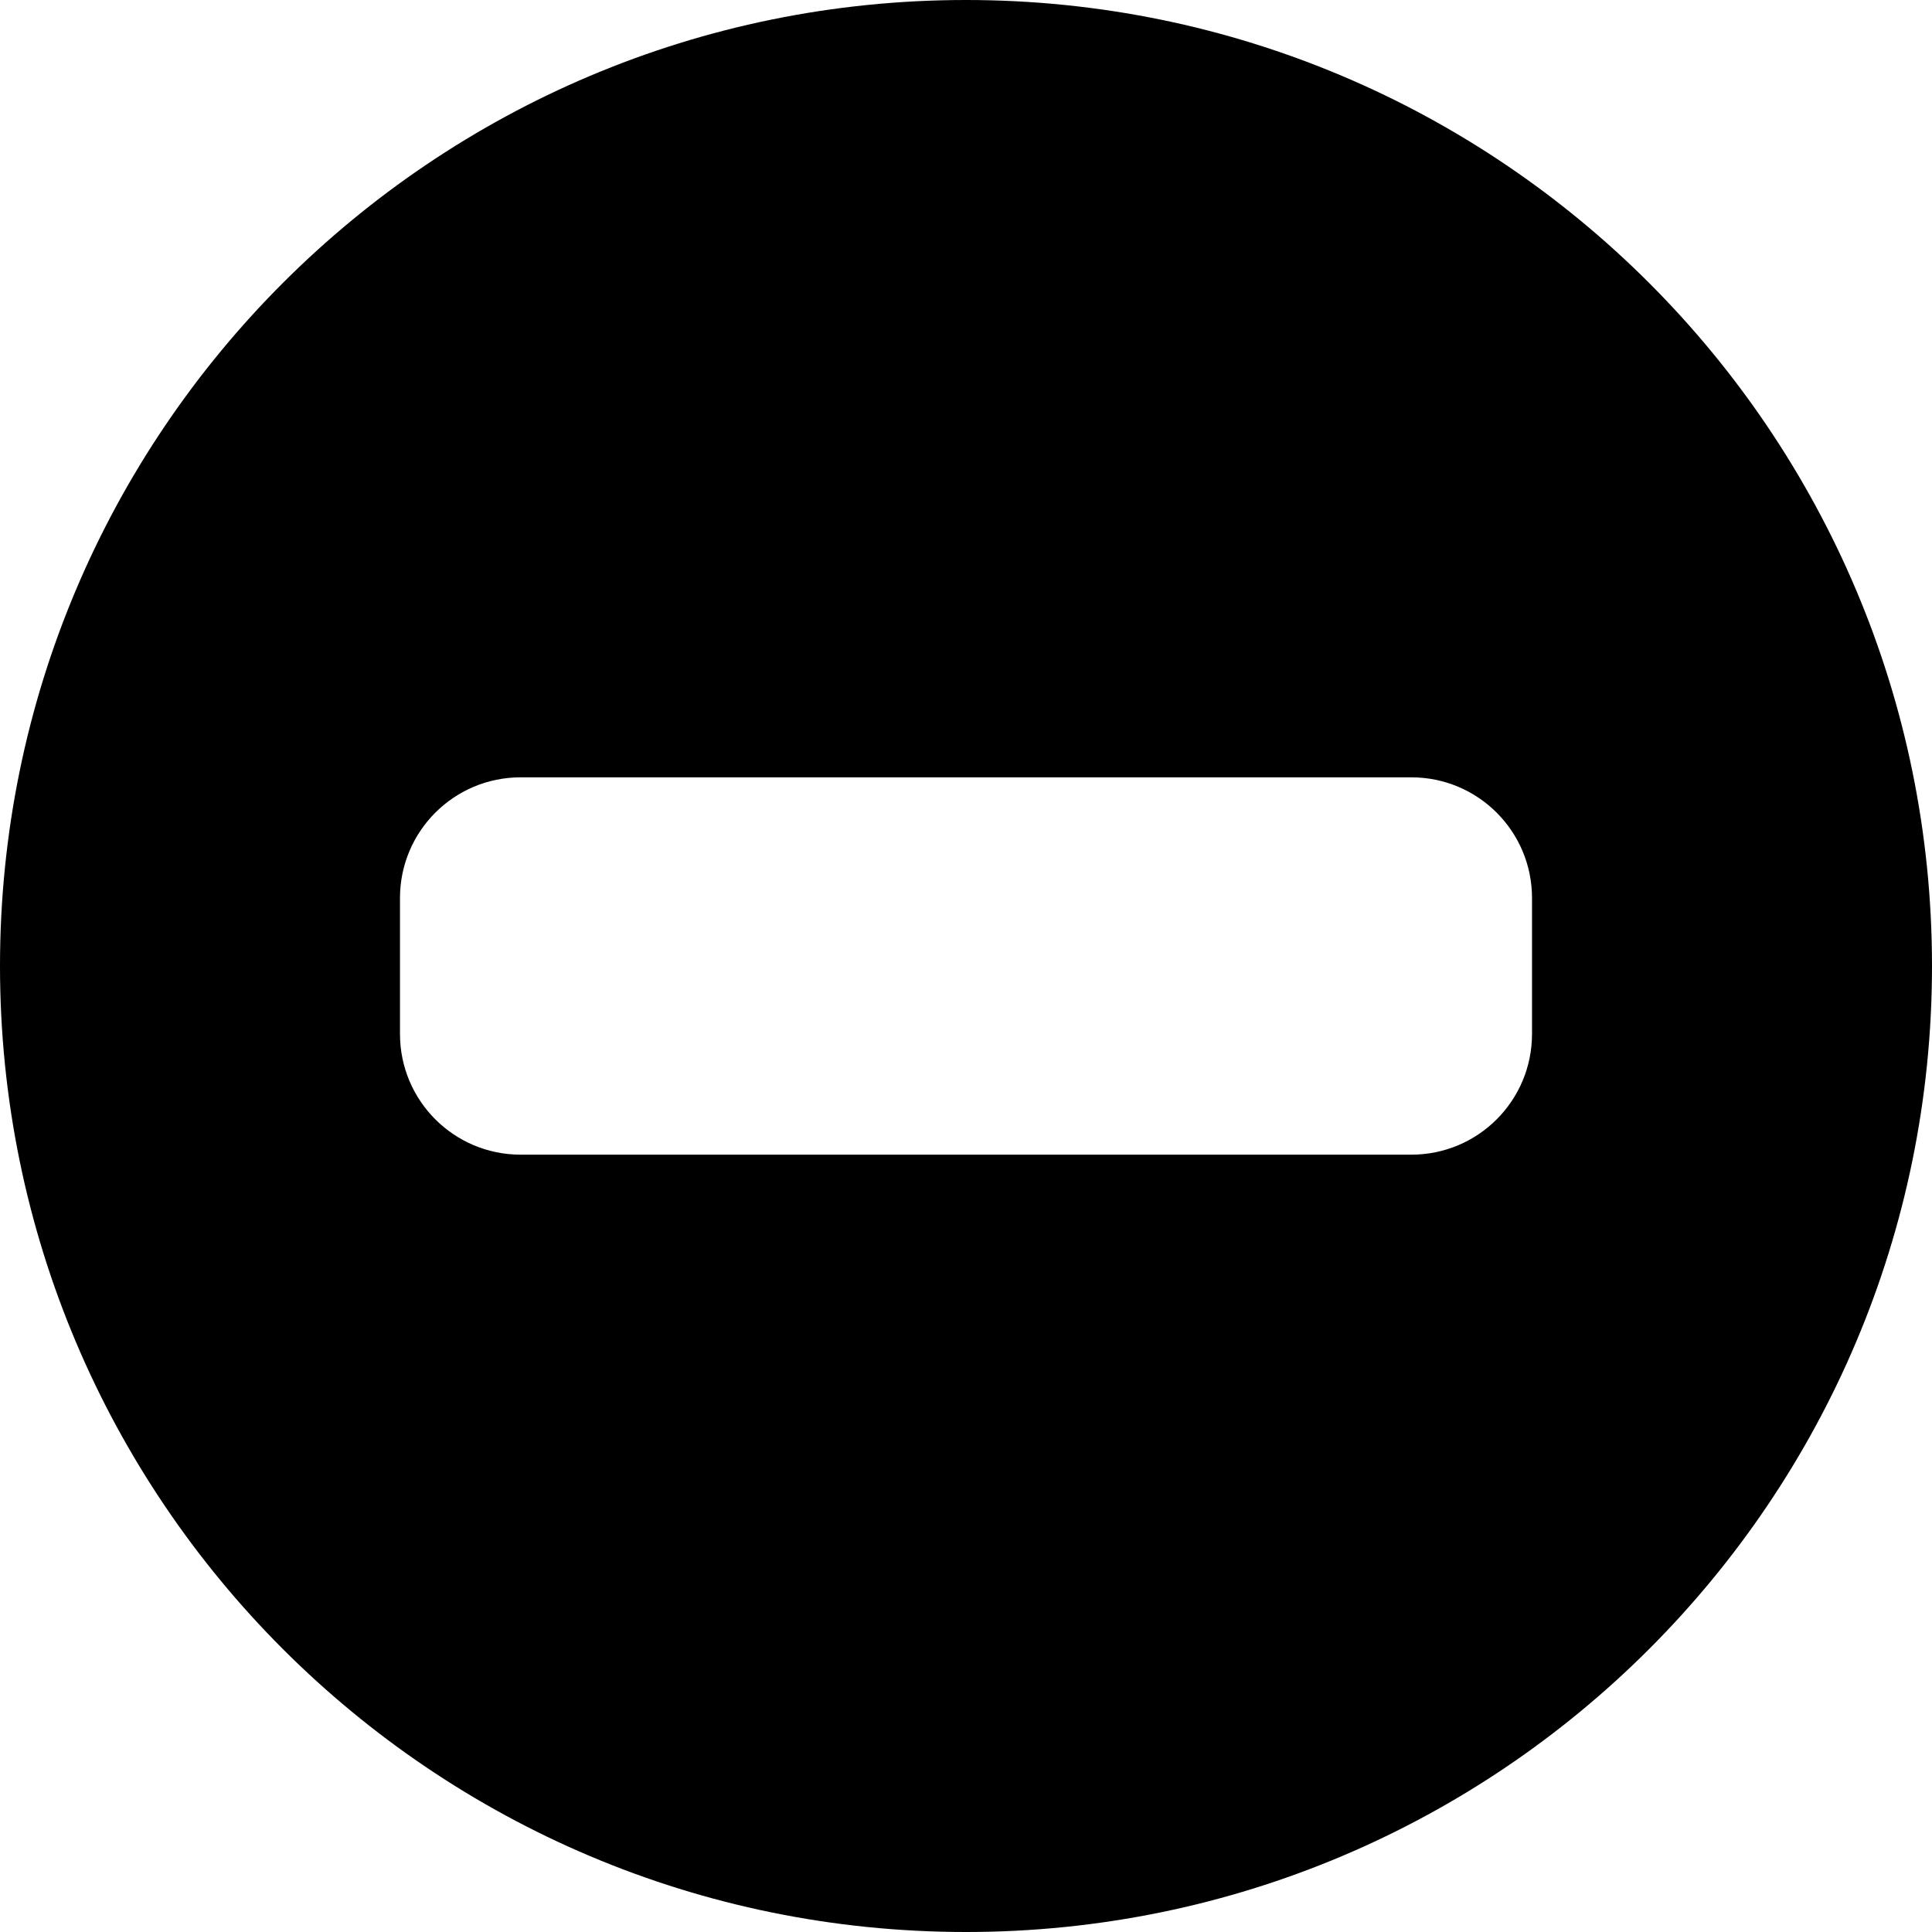
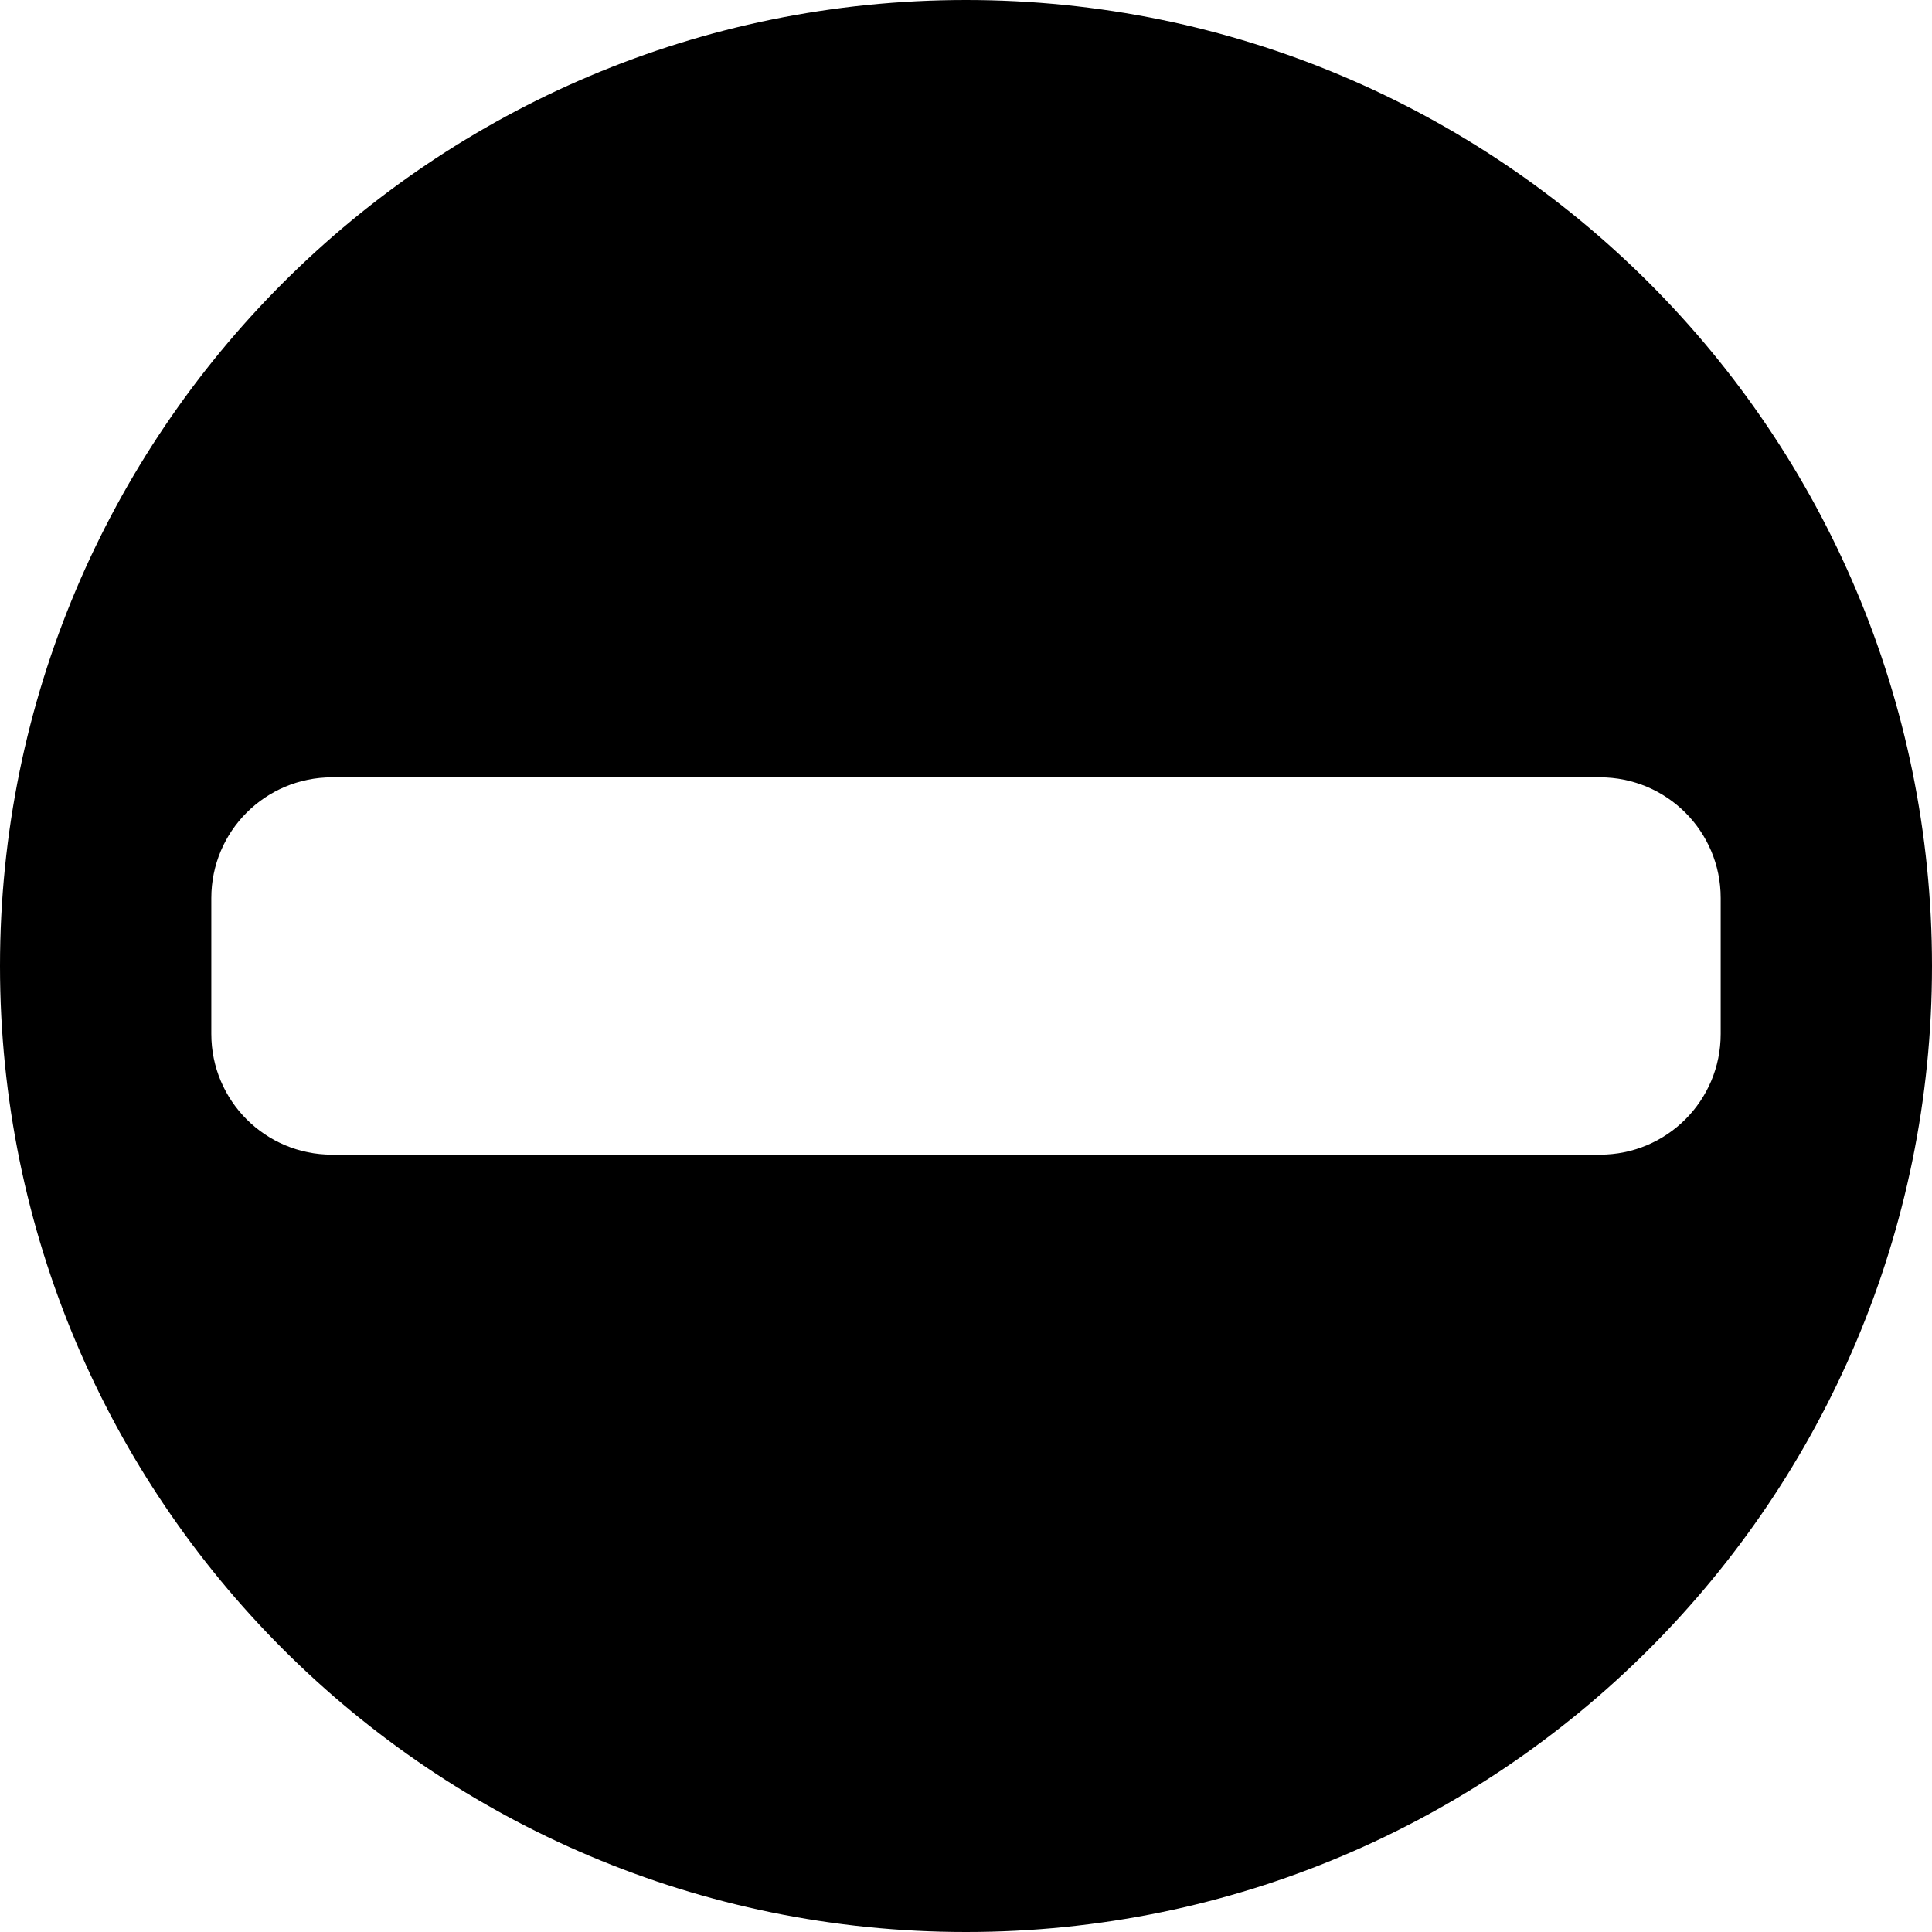
<svg xmlns="http://www.w3.org/2000/svg" version="1.1" x="0" y="0" viewBox="0 0 512 512" xml:space="preserve">
-   <path d="M256 0C114.6 0 0 114.6 0 256s114.6 256 256 256 256-114.6 256-256S397.4 0 256 0zm150 274c0 17.7-14.3 32-32 32H138c-17.7 0-32-14.3-32-32v-36c0-17.7 14.3-32 32-32h236c17.7 0 32 14.3 32 32v36z" />
+   <path d="M256 0C114.6 0 0 114.6 0 256s114.6 256 256 256 256-114.6 256-256S397.4 0 256 0zm168 306H88c-17.7 0-32-14.3-32-32v-36c0-17.7 14.3-32 32-32h336c17.7 0 32 14.3 32 32v36c0 17.7-14.3 32-32 32z" />
</svg>
